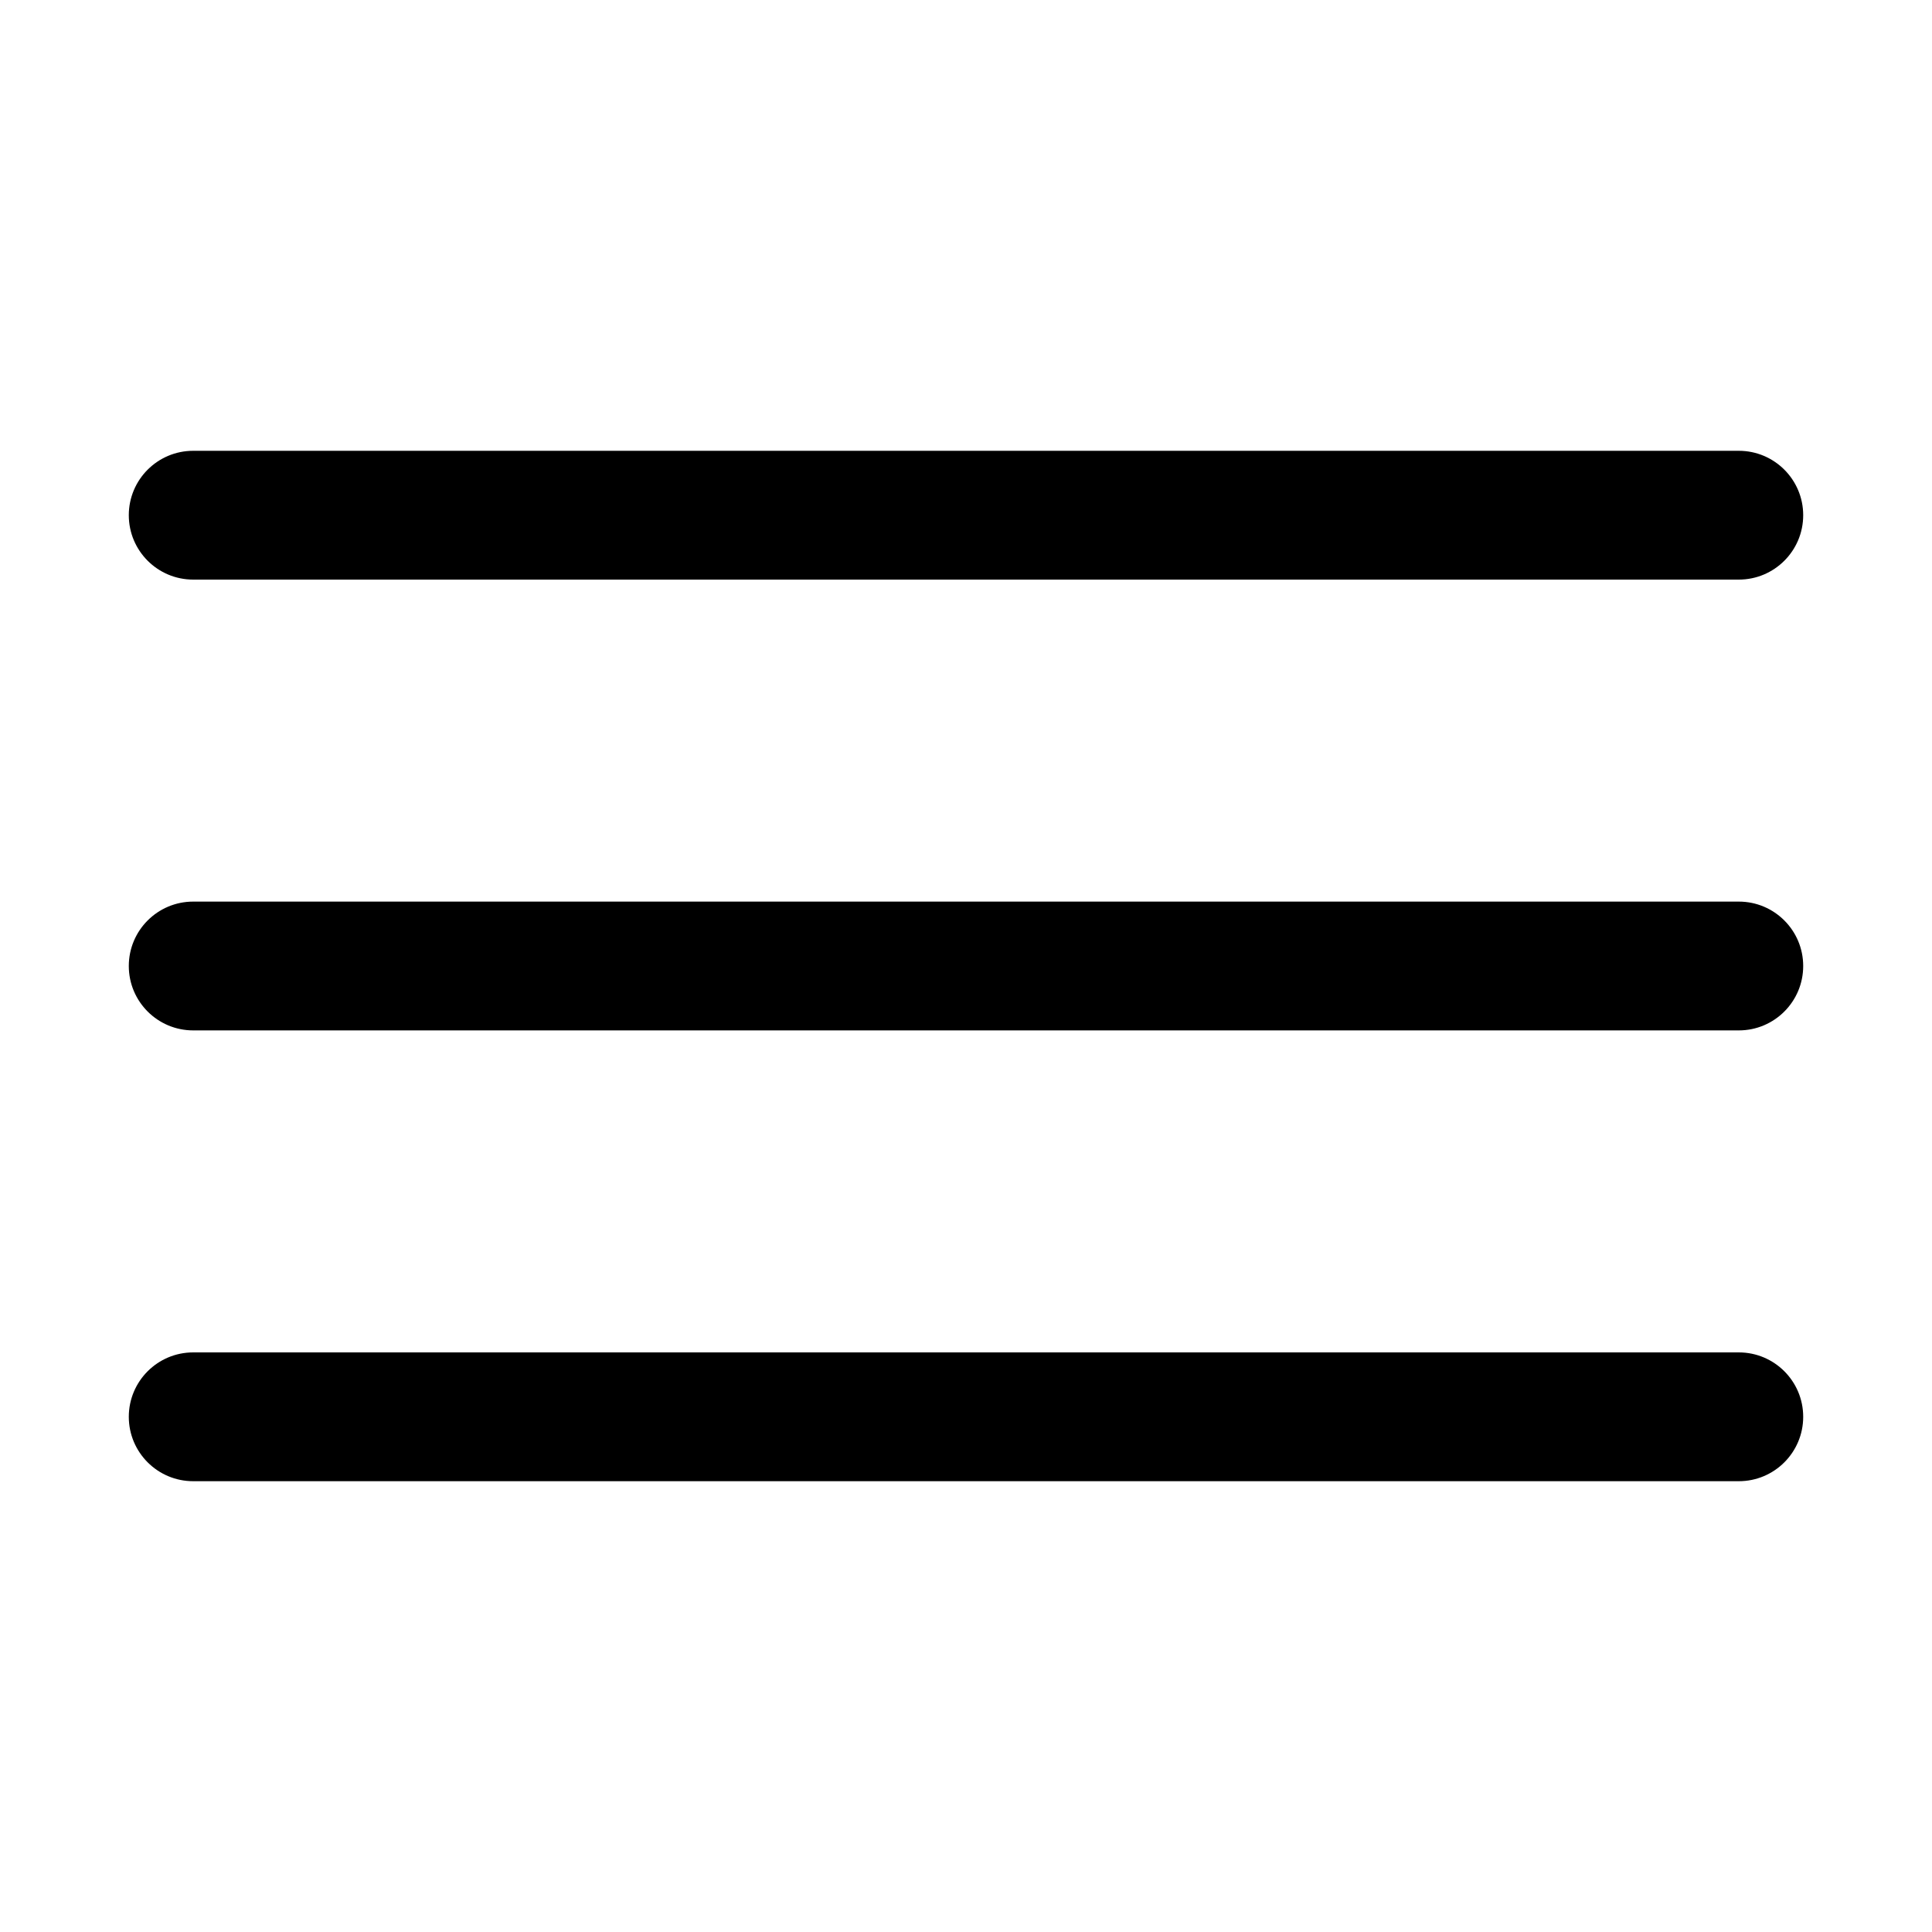
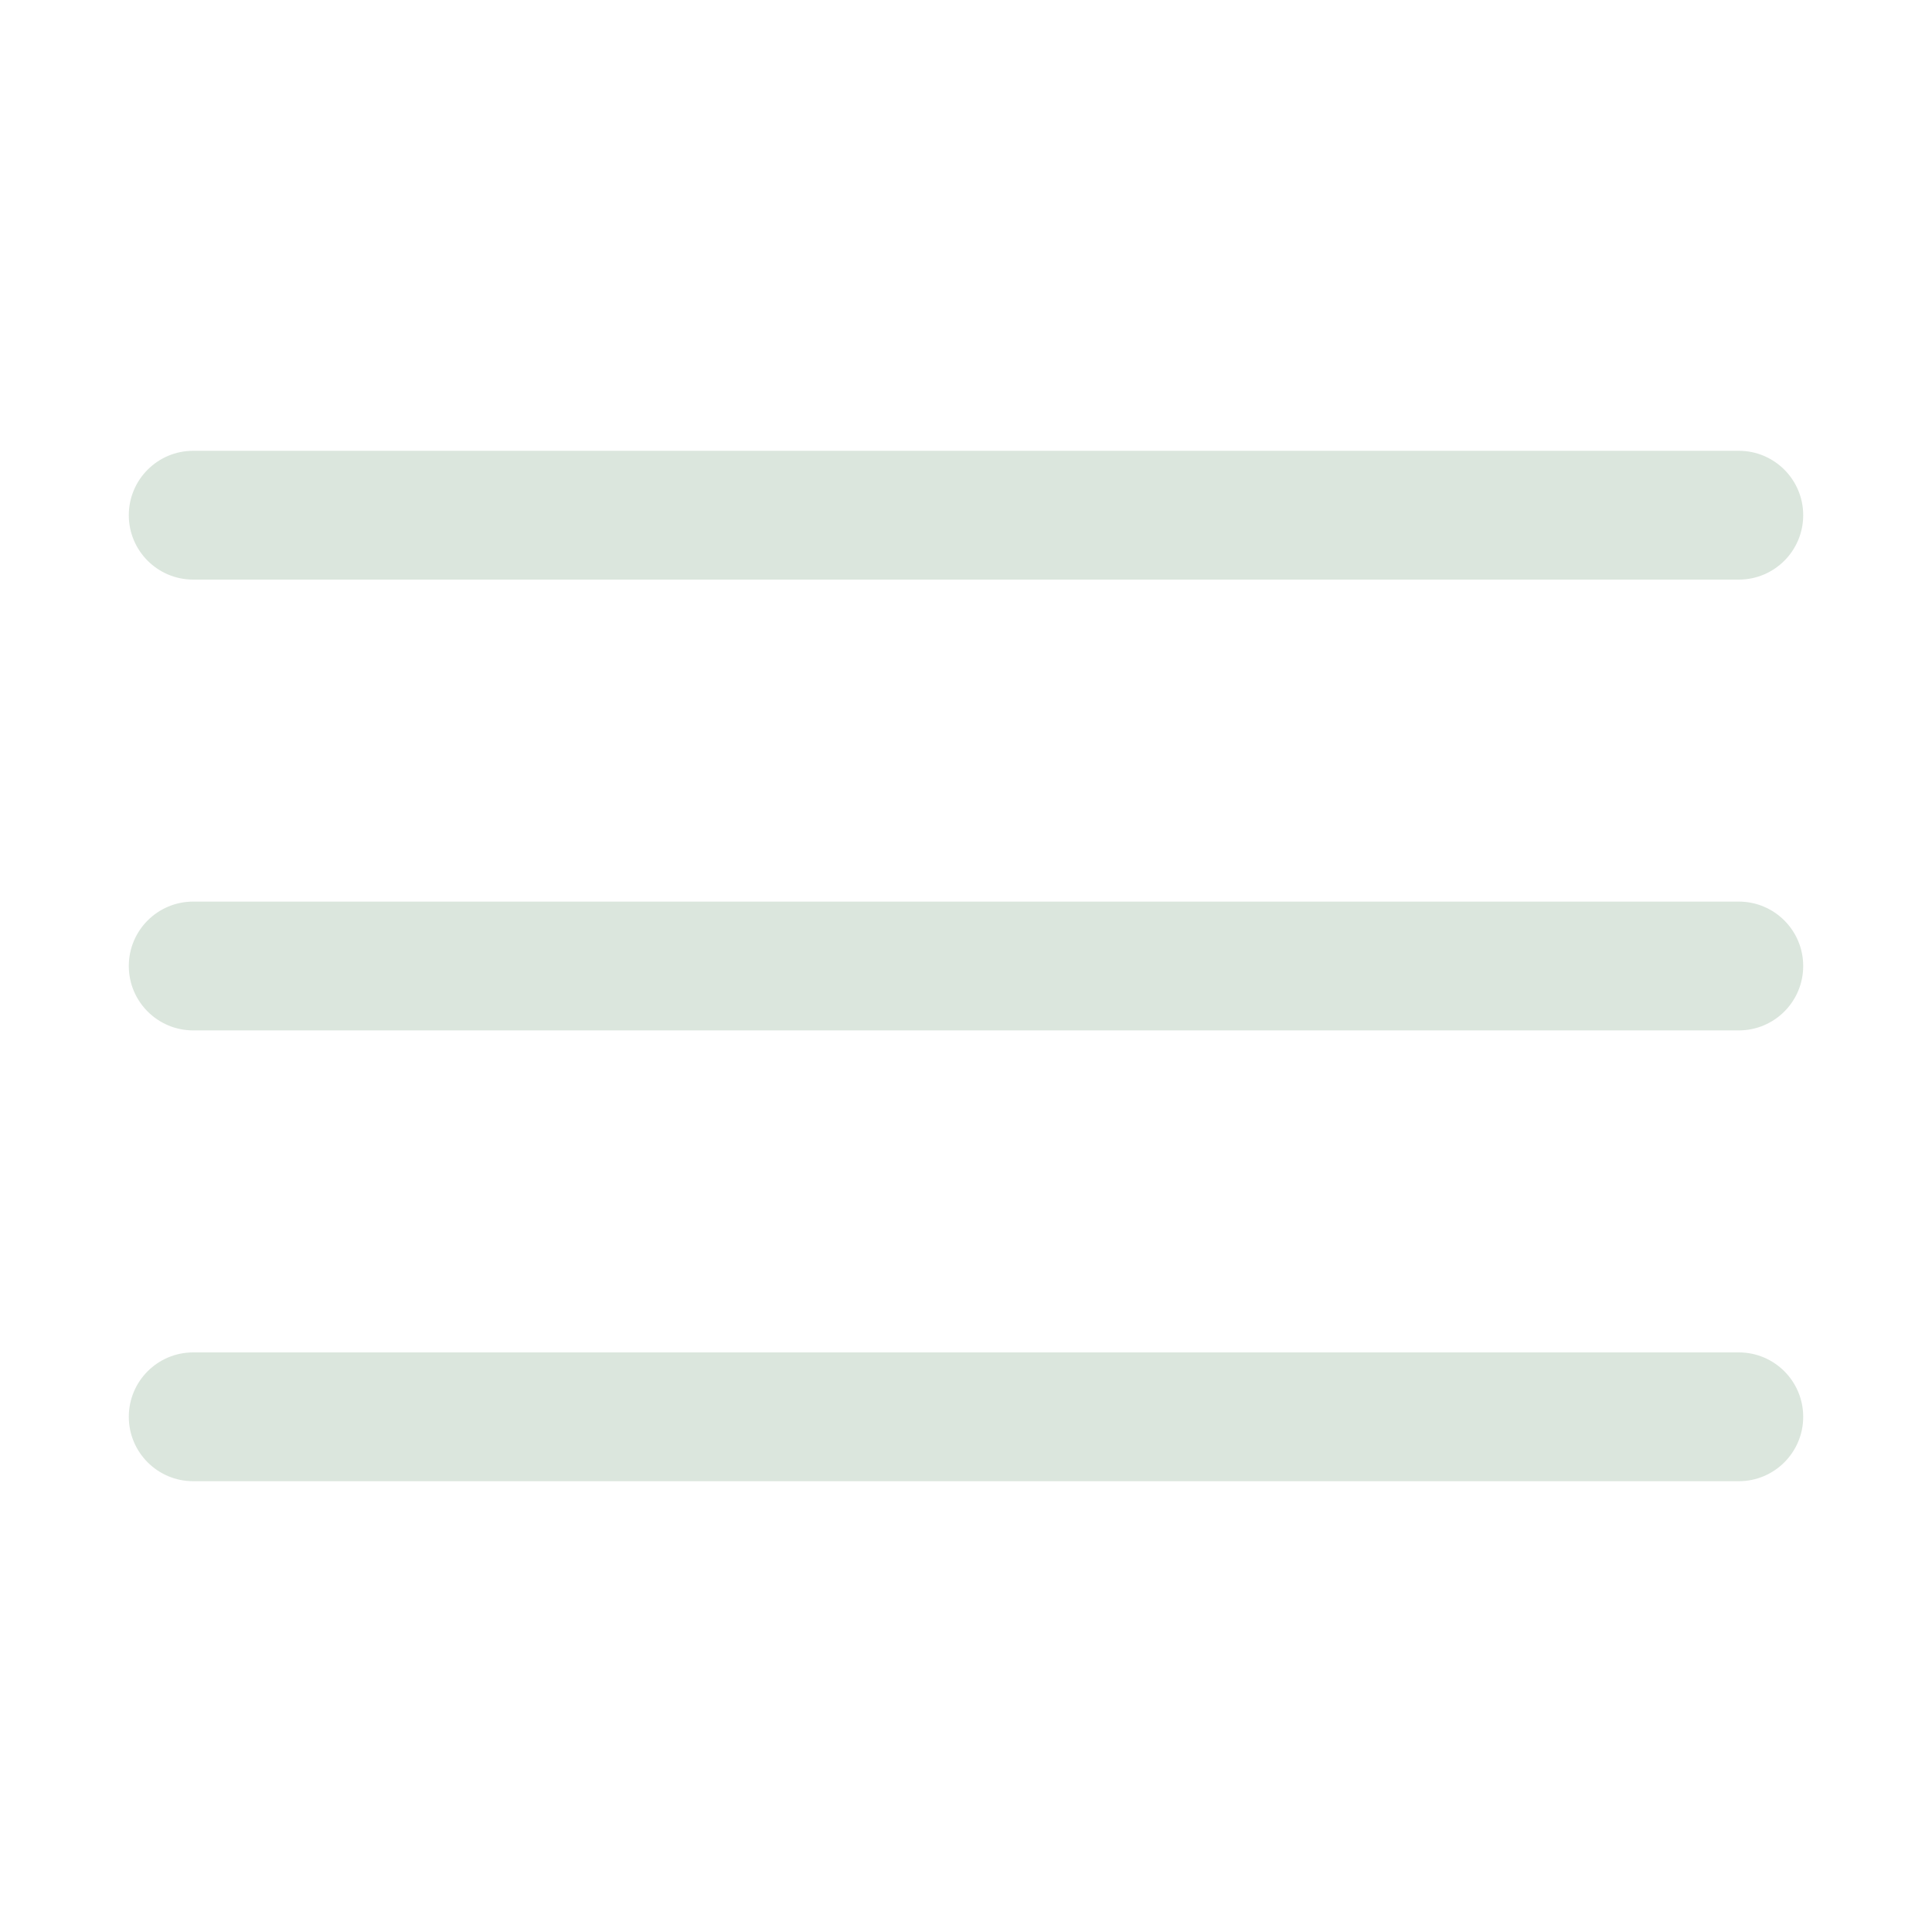
- <svg xmlns="http://www.w3.org/2000/svg" fill="#000000" viewBox="0 0 30 30" width="30px" height="30px">
+ <svg xmlns="http://www.w3.org/2000/svg" fill="#dbe6dd" viewBox="0 0 30 30" width="30px" height="30px">
  <path d="M 3 7 A 1 1 0 1 0 3 9 L 27 9 A 1 1 0 1 0 27 7 L 3 7 z M 3 14 A 1 1 0 1 0 3 16 L 27 16 A 1 1 0 1 0 27 14 L 3 14 z M 3 21 A 1 1 0 1 0 3 23 L 27 23 A 1 1 0 1 0 27 21 L 3 21 z" />
</svg>
